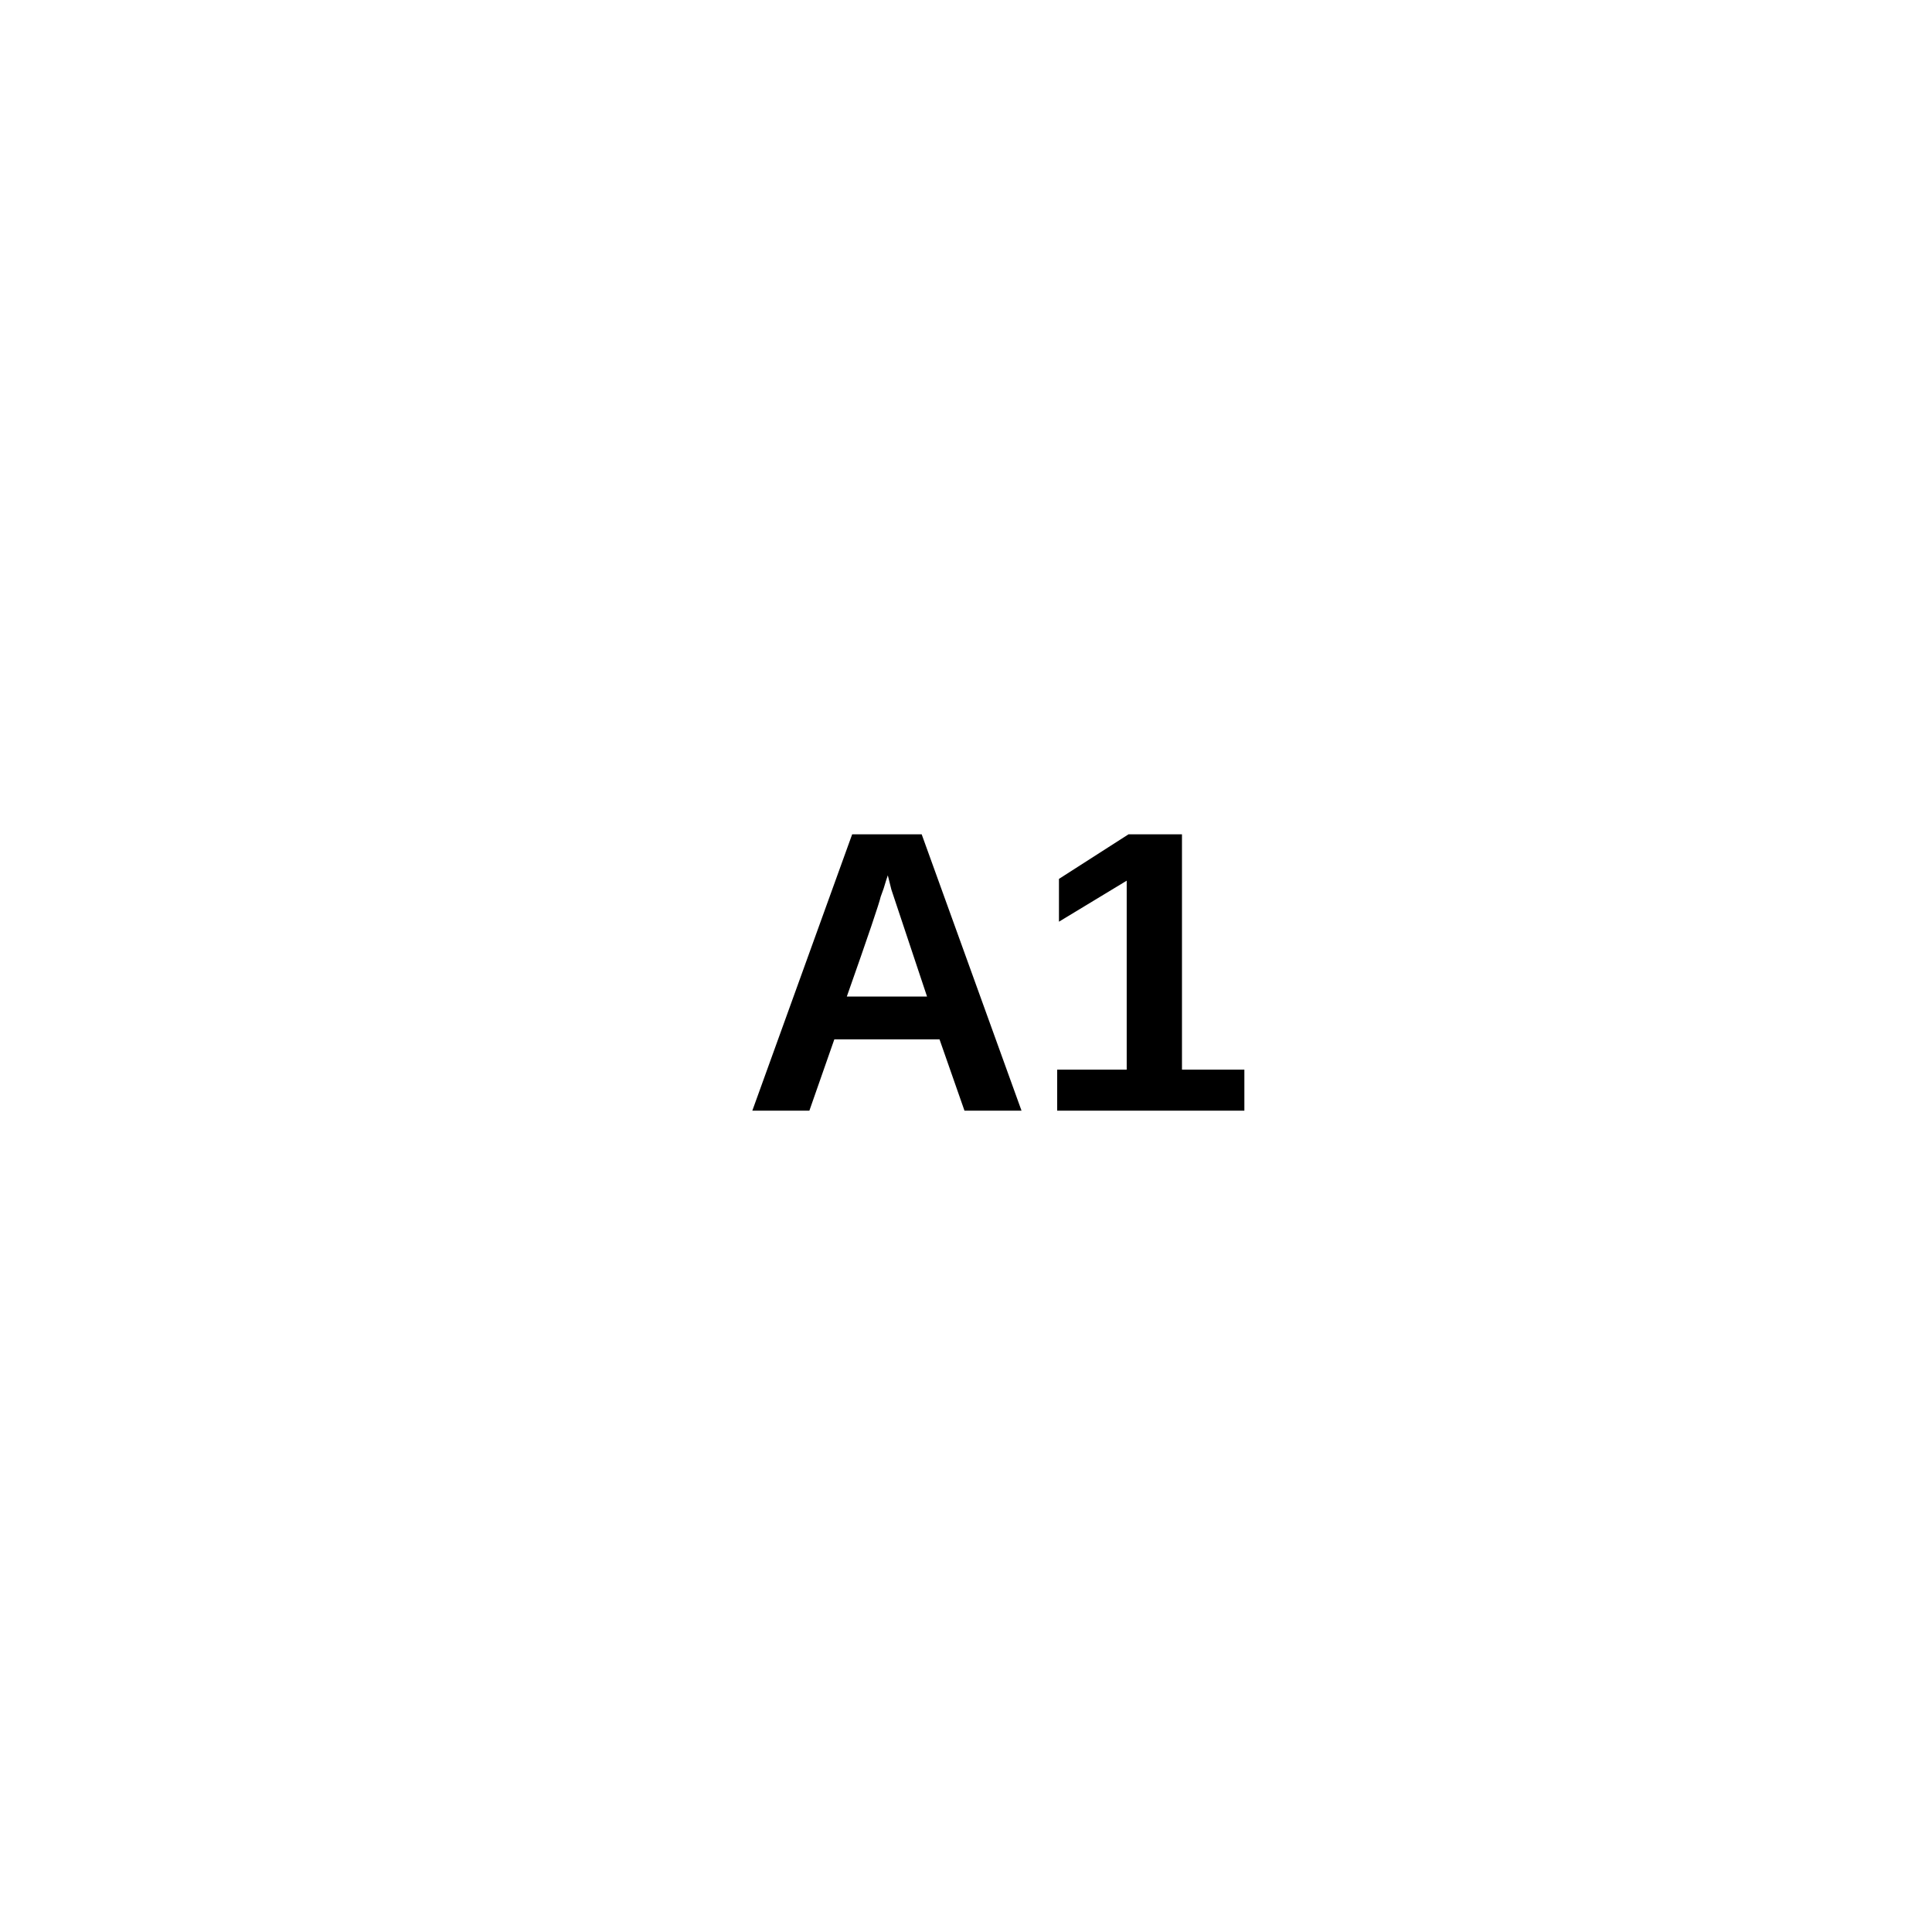
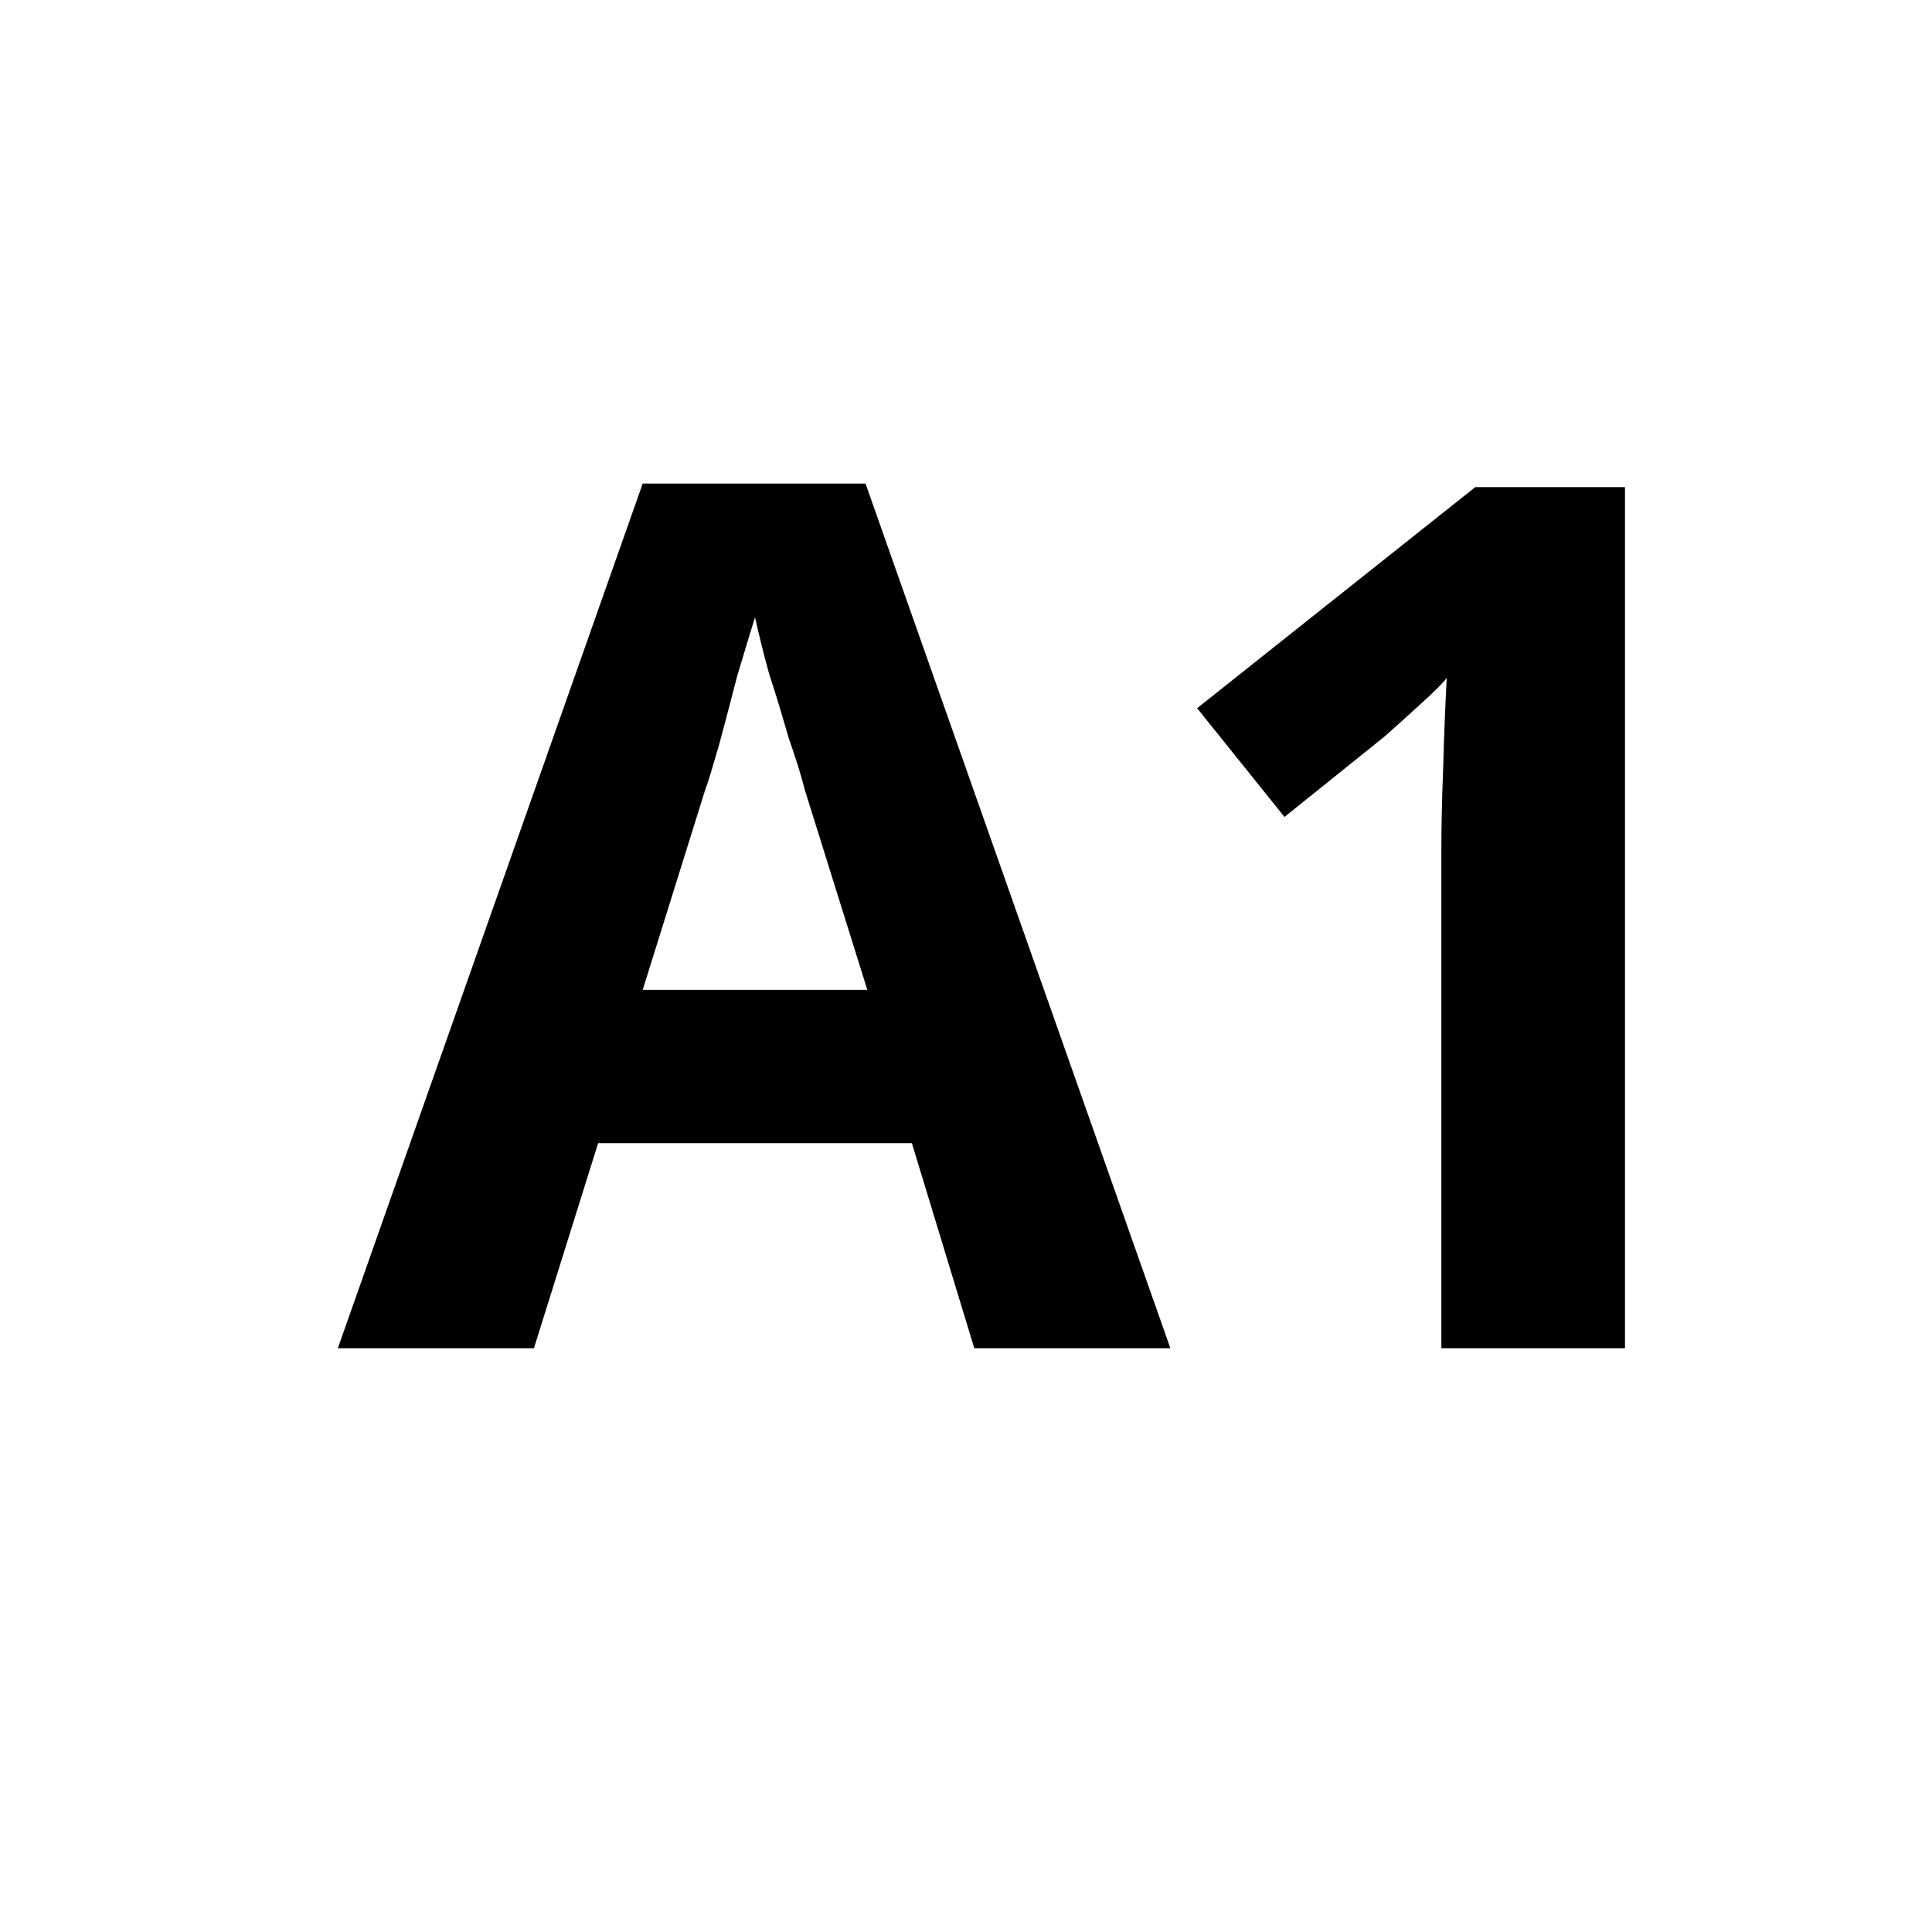
<svg xmlns="http://www.w3.org/2000/svg" width="64" height="64" viewBox="0 0 16.933 16.933" version="1.1" id="svg1">
  <defs id="defs1" />
  <g id="layer1">
    <path style="fill:none;fill-rule:evenodd;stroke-width:0.042;fill-opacity:1" d="M 6.07,10.201 V 5.436 L 5.893,5.598 C 5.448,6.008 4.64,6.521 3.763,6.949 3.443,7.106 3.167,7.234 3.15,7.234 c -0.017,0 -0.032,-0.307 -0.032,-0.681 V 5.871 l 0.468,-0.258 C 4.833,4.925 5.773,4.116 6.375,3.212 l 0.256,-0.384 0.447,-7.04e-5 0.447,-7.03e-5 V 8.897 14.966 H 6.797 6.07 Z" id="path1" />
    <text xml:space="preserve" style="font-style:normal;font-variant:normal;font-weight:bold;font-stretch:normal;font-size:11.289px;font-family:Arial;-inkscape-font-specification:'Arial Bold';writing-mode:lr-tb;direction:ltr;fill:#0000ff;fill-opacity:1;fill-rule:evenodd;stroke-width:0.265" x="1.913" y="12.455" id="text6">
      <tspan id="tspan6" style="font-style:normal;font-variant:normal;font-weight:bold;font-stretch:normal;font-size:11.289px;font-family:Arial;-inkscape-font-specification:'Arial Bold';stroke-width:0.265" x="1.913" y="12.455" />
    </text>
-     <text xml:space="preserve" style="font-style:normal;font-variant:normal;font-weight:bold;font-stretch:normal;font-size:3.528px;font-family:Arial;-inkscape-font-specification:'Arial Bold';writing-mode:lr-tb;direction:ltr;fill:#000000;fill-opacity:1;fill-rule:evenodd;stroke-width:0.265" x="6.499" y="9.734" id="text7">
-       <tspan id="tspan7" style="font-size:3.528px;fill:#000000;fill-opacity:1;stroke-width:0.265" x="6.499" y="9.734">A1</tspan>
+     <text xml:space="preserve" style="font-style:normal;font-variant:normal;font-weight:bold;font-stretch:normal;font-size:10.583px;font-family:Calibri;-inkscape-font-specification:'Calibri Bold';letter-spacing:-0.397px;writing-mode:lr-tb;direction:ltr;fill:#000000;fill-opacity:1;fill-rule:evenodd;stroke-width:0.265" x="2.96" y="11.818" id="text7">
+       <tspan id="tspan7" style="font-style:normal;font-variant:normal;font-weight:bold;font-stretch:normal;font-size:10.583px;font-family:Calibri;-inkscape-font-specification:'Calibri Bold';letter-spacing:-0.397px;fill:#000000;fill-opacity:1;stroke-width:0.265" x="2.96" y="11.818">A1</tspan>
    </text>
  </g>
</svg>
